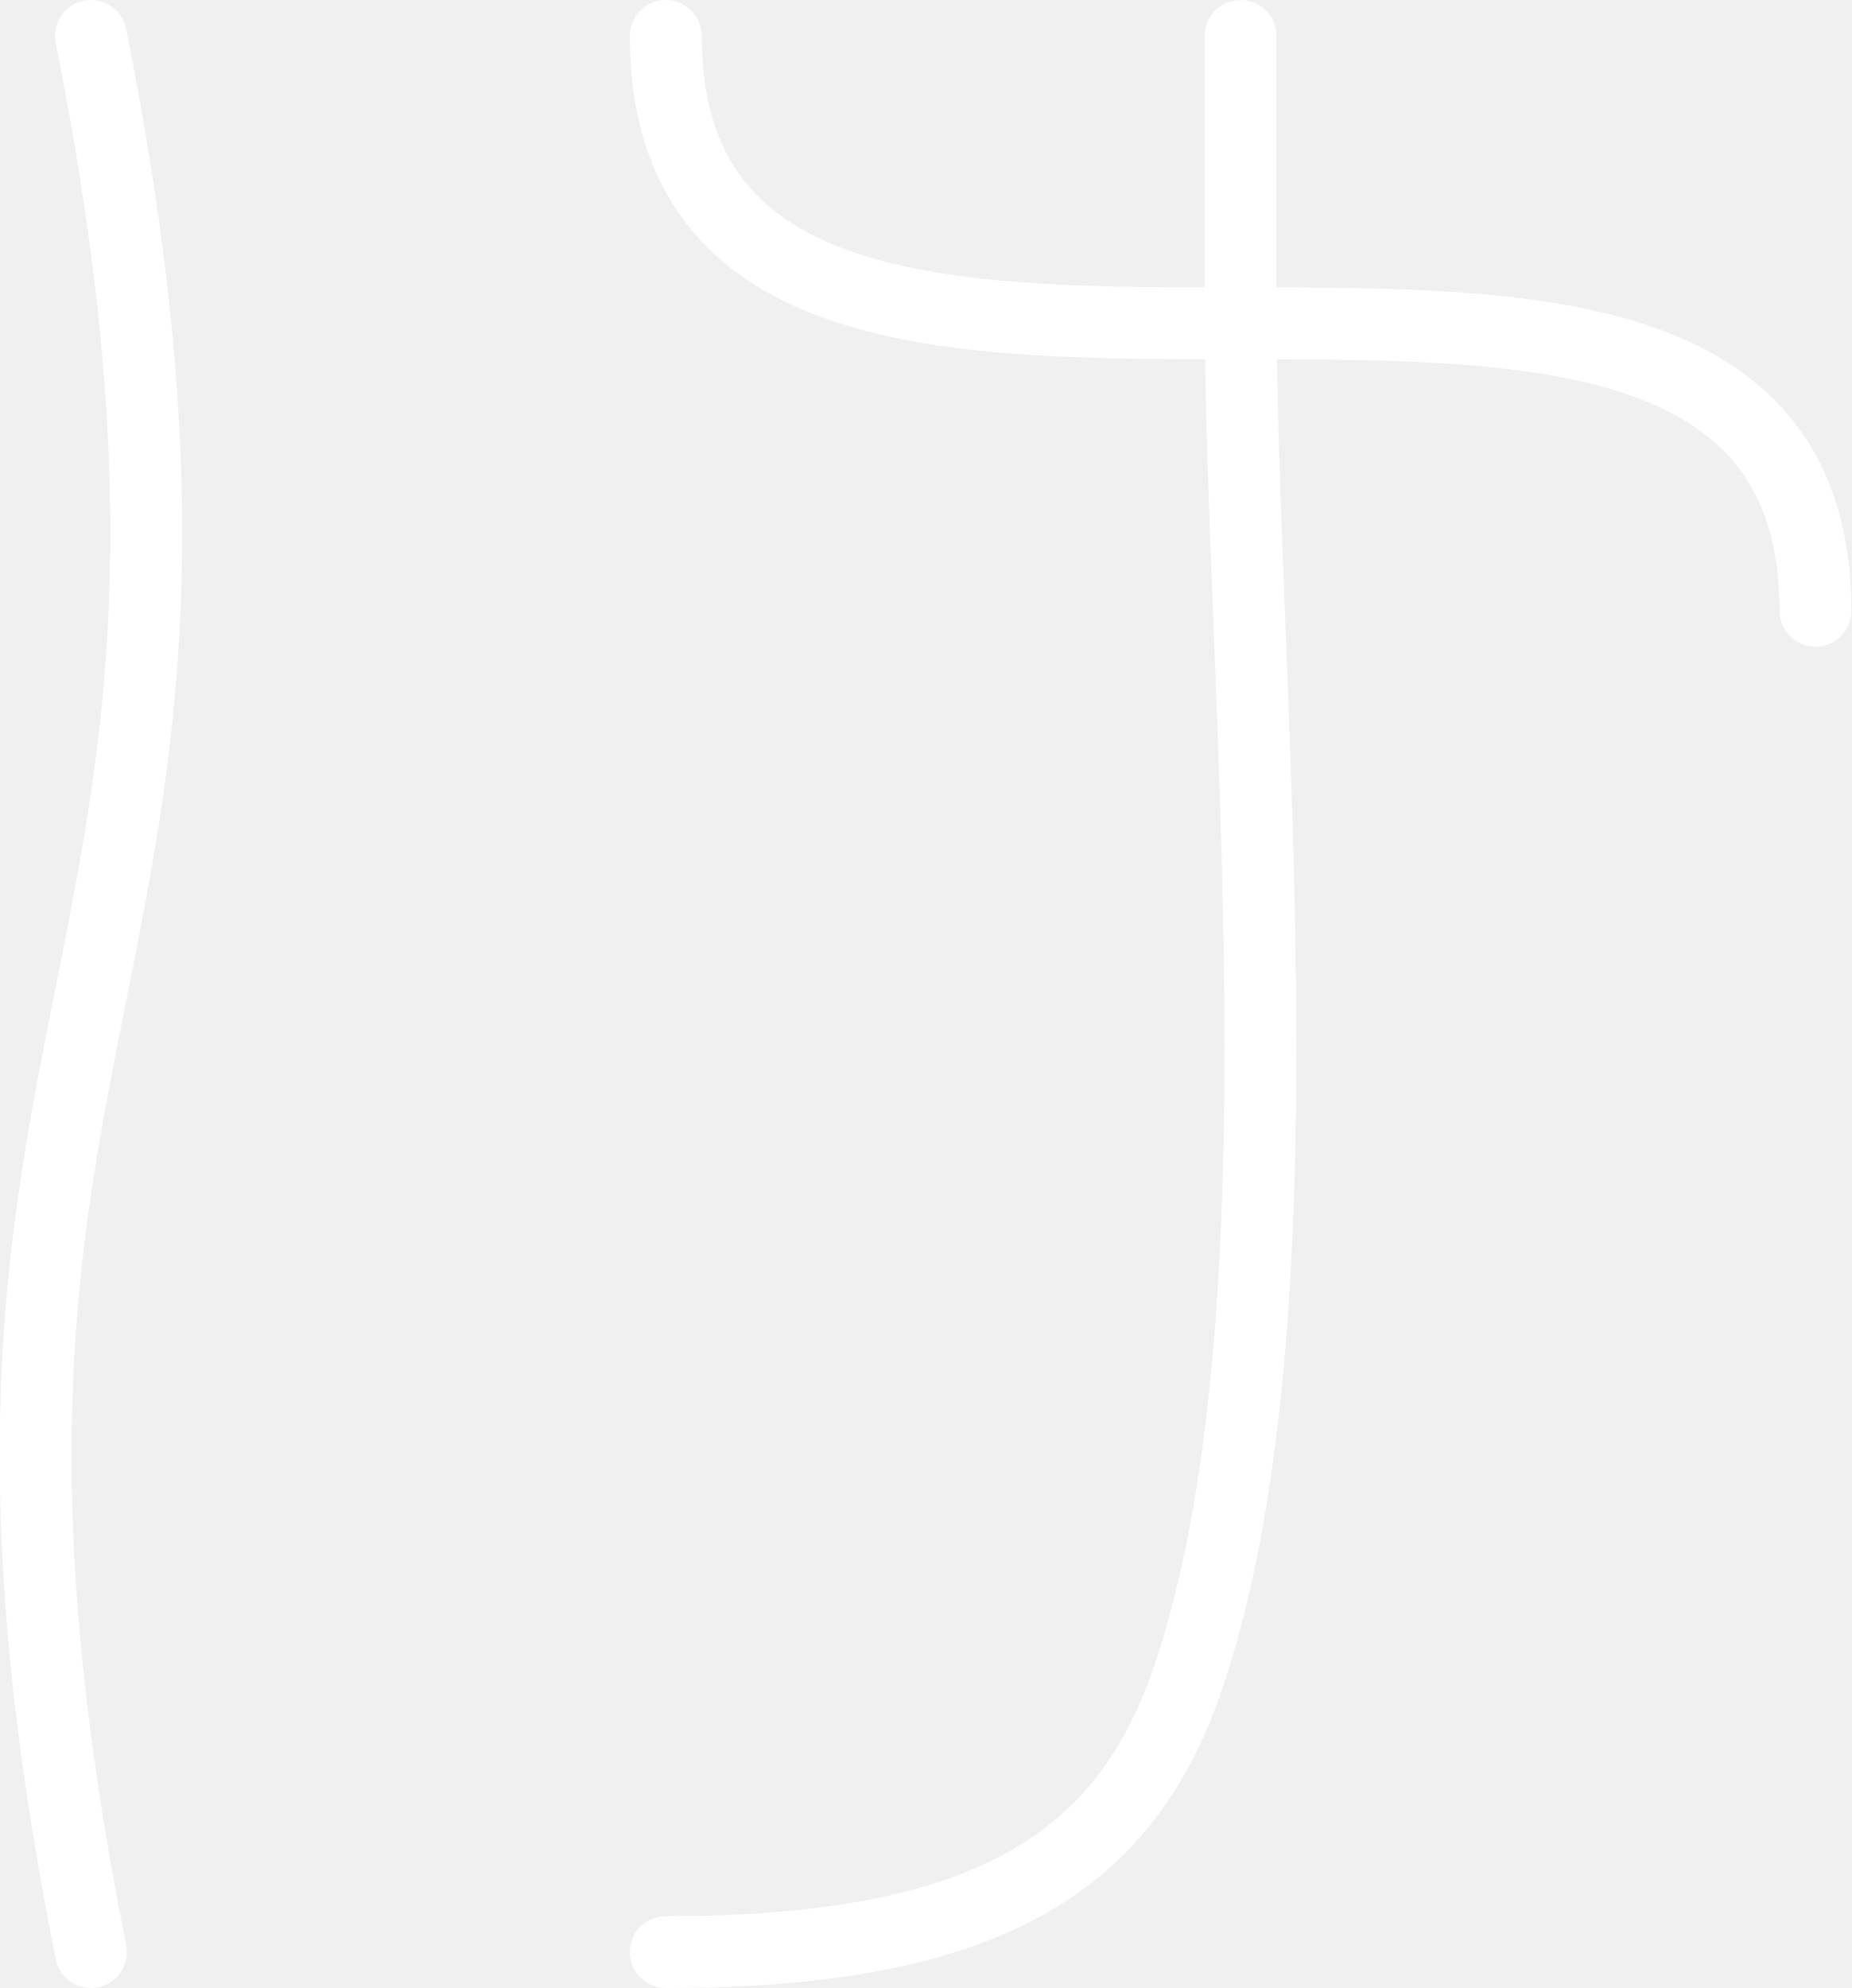
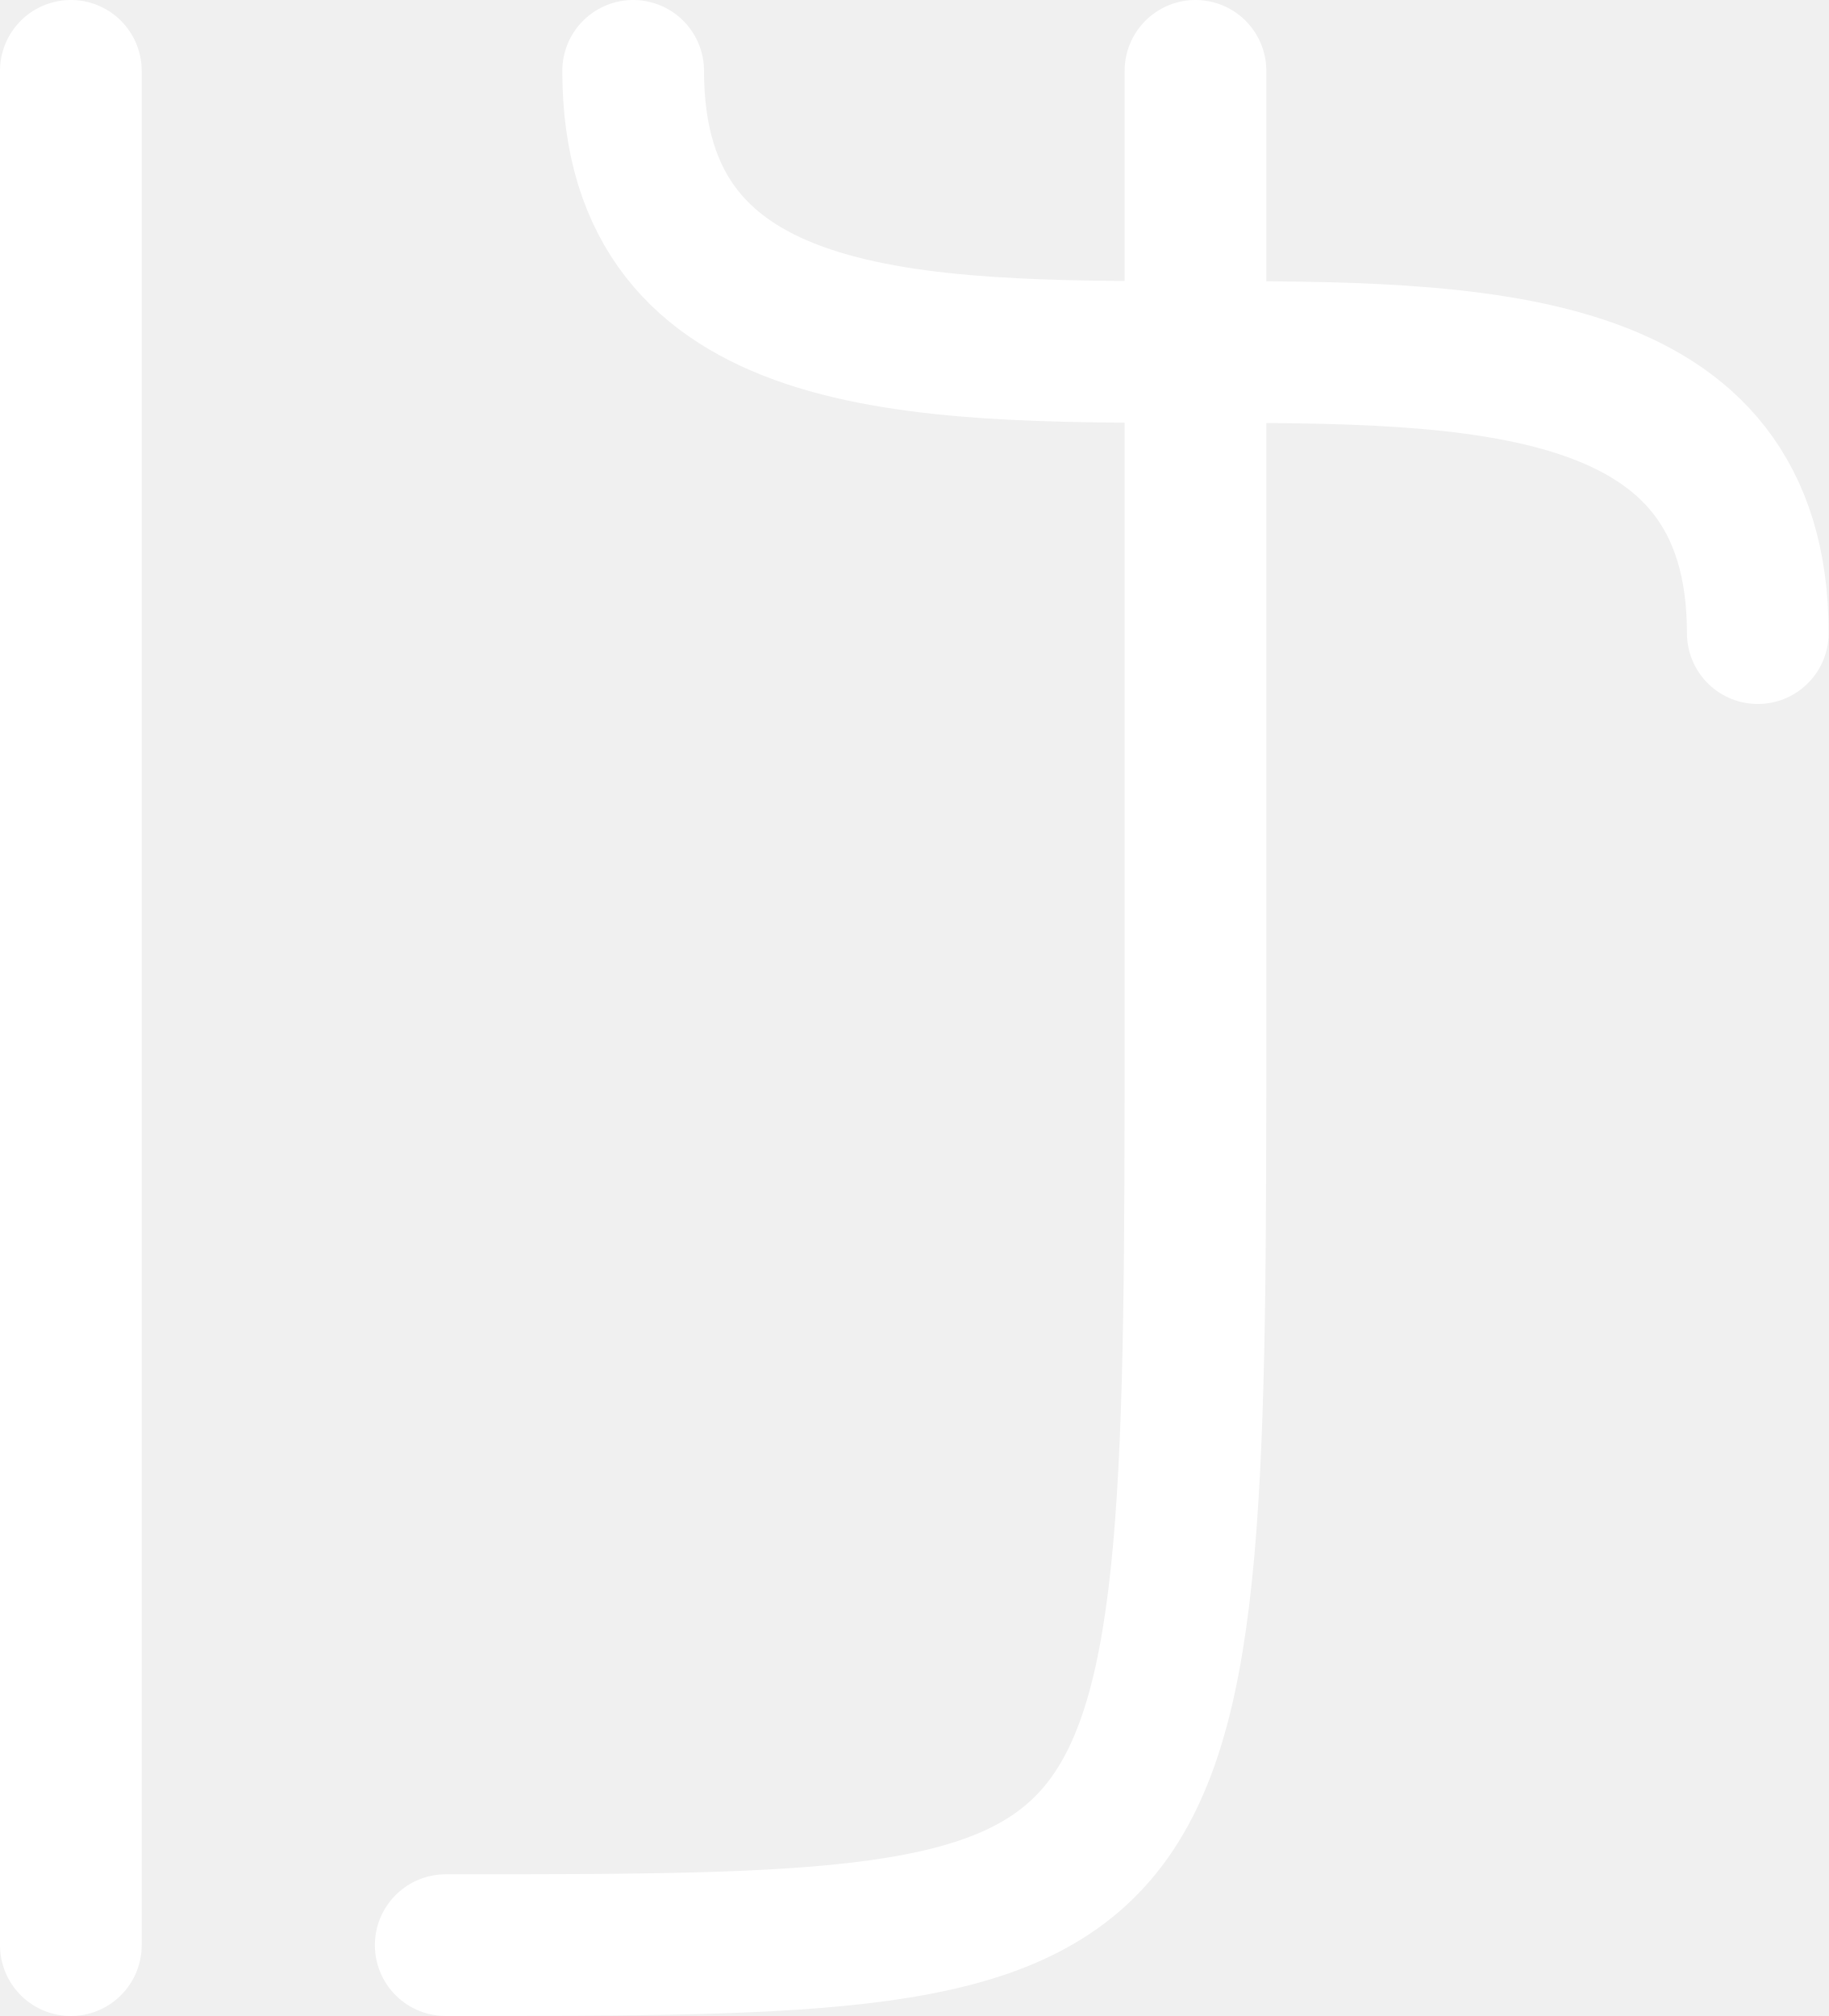
- <svg xmlns="http://www.w3.org/2000/svg" width="38.649" height="41.5" viewBox="0 0 38.649 41.5" version="1.1" id="svg1">
+ <svg xmlns="http://www.w3.org/2000/svg" width="39.024" height="43.024" viewBox="0 0 39.024 43.024" version="1.1" id="svg1">
  <defs id="defs1" />
-   <g id="layer2" style="display:inline" transform="translate(-6.101659,-3.249765)">
-     <path style="fill:none;fill-rule:evenodd;stroke:#ffffff;stroke-width:1.5;stroke-linecap:round;stroke-linejoin:round;stroke-dasharray:none;stroke-opacity:1" d="m 36,4 v 5.594 c 0,7.956 1.46,21.216 -1.108,28.713 C 33.548,42.229 30.576,44 24,44" id="path7" transform="translate(-4)" />
-     <path style="fill:none;fill-rule:evenodd;stroke:#ffffff;stroke-width:1.5;stroke-linecap:round;stroke-linejoin:round" d="m 20,4 c 0,12 24,0 24,12" id="path3" />
-     <path style="fill:none;fill-rule:evenodd;stroke:#ffffff;stroke-width:1.5;stroke-linecap:round;stroke-linejoin:round" d="M 8,4 C 12,24 4,24 8,44" id="path9" />
+   <g id="layer2" style="display:inline" transform="translate(-6.488189,-2.488189)">
+     <path style="fill:none;fill-rule:evenodd;stroke:#ffffff;stroke-width:3.024;stroke-linecap:round;stroke-linejoin:round;stroke-dasharray:none;stroke-opacity:1" d="m 36,4 v 20 c 0,20 0,20 -16,20" id="path7" transform="translate(-4)" />
+     <path style="fill:none;fill-rule:evenodd;stroke:#ffffff;stroke-width:3.024;stroke-linecap:round;stroke-linejoin:round;stroke-dasharray:none" d="m 20,4 c 0,12 24,0 24,12" id="path3" />
+     <path style="display:inline;fill:none;fill-rule:evenodd;stroke:#ffffff;stroke-width:3.024;stroke-linecap:round;stroke-linejoin:round;stroke-dasharray:none" d="M 8,4 C 8,24 8,24 8,44" id="path9" />
  </g>
</svg>
